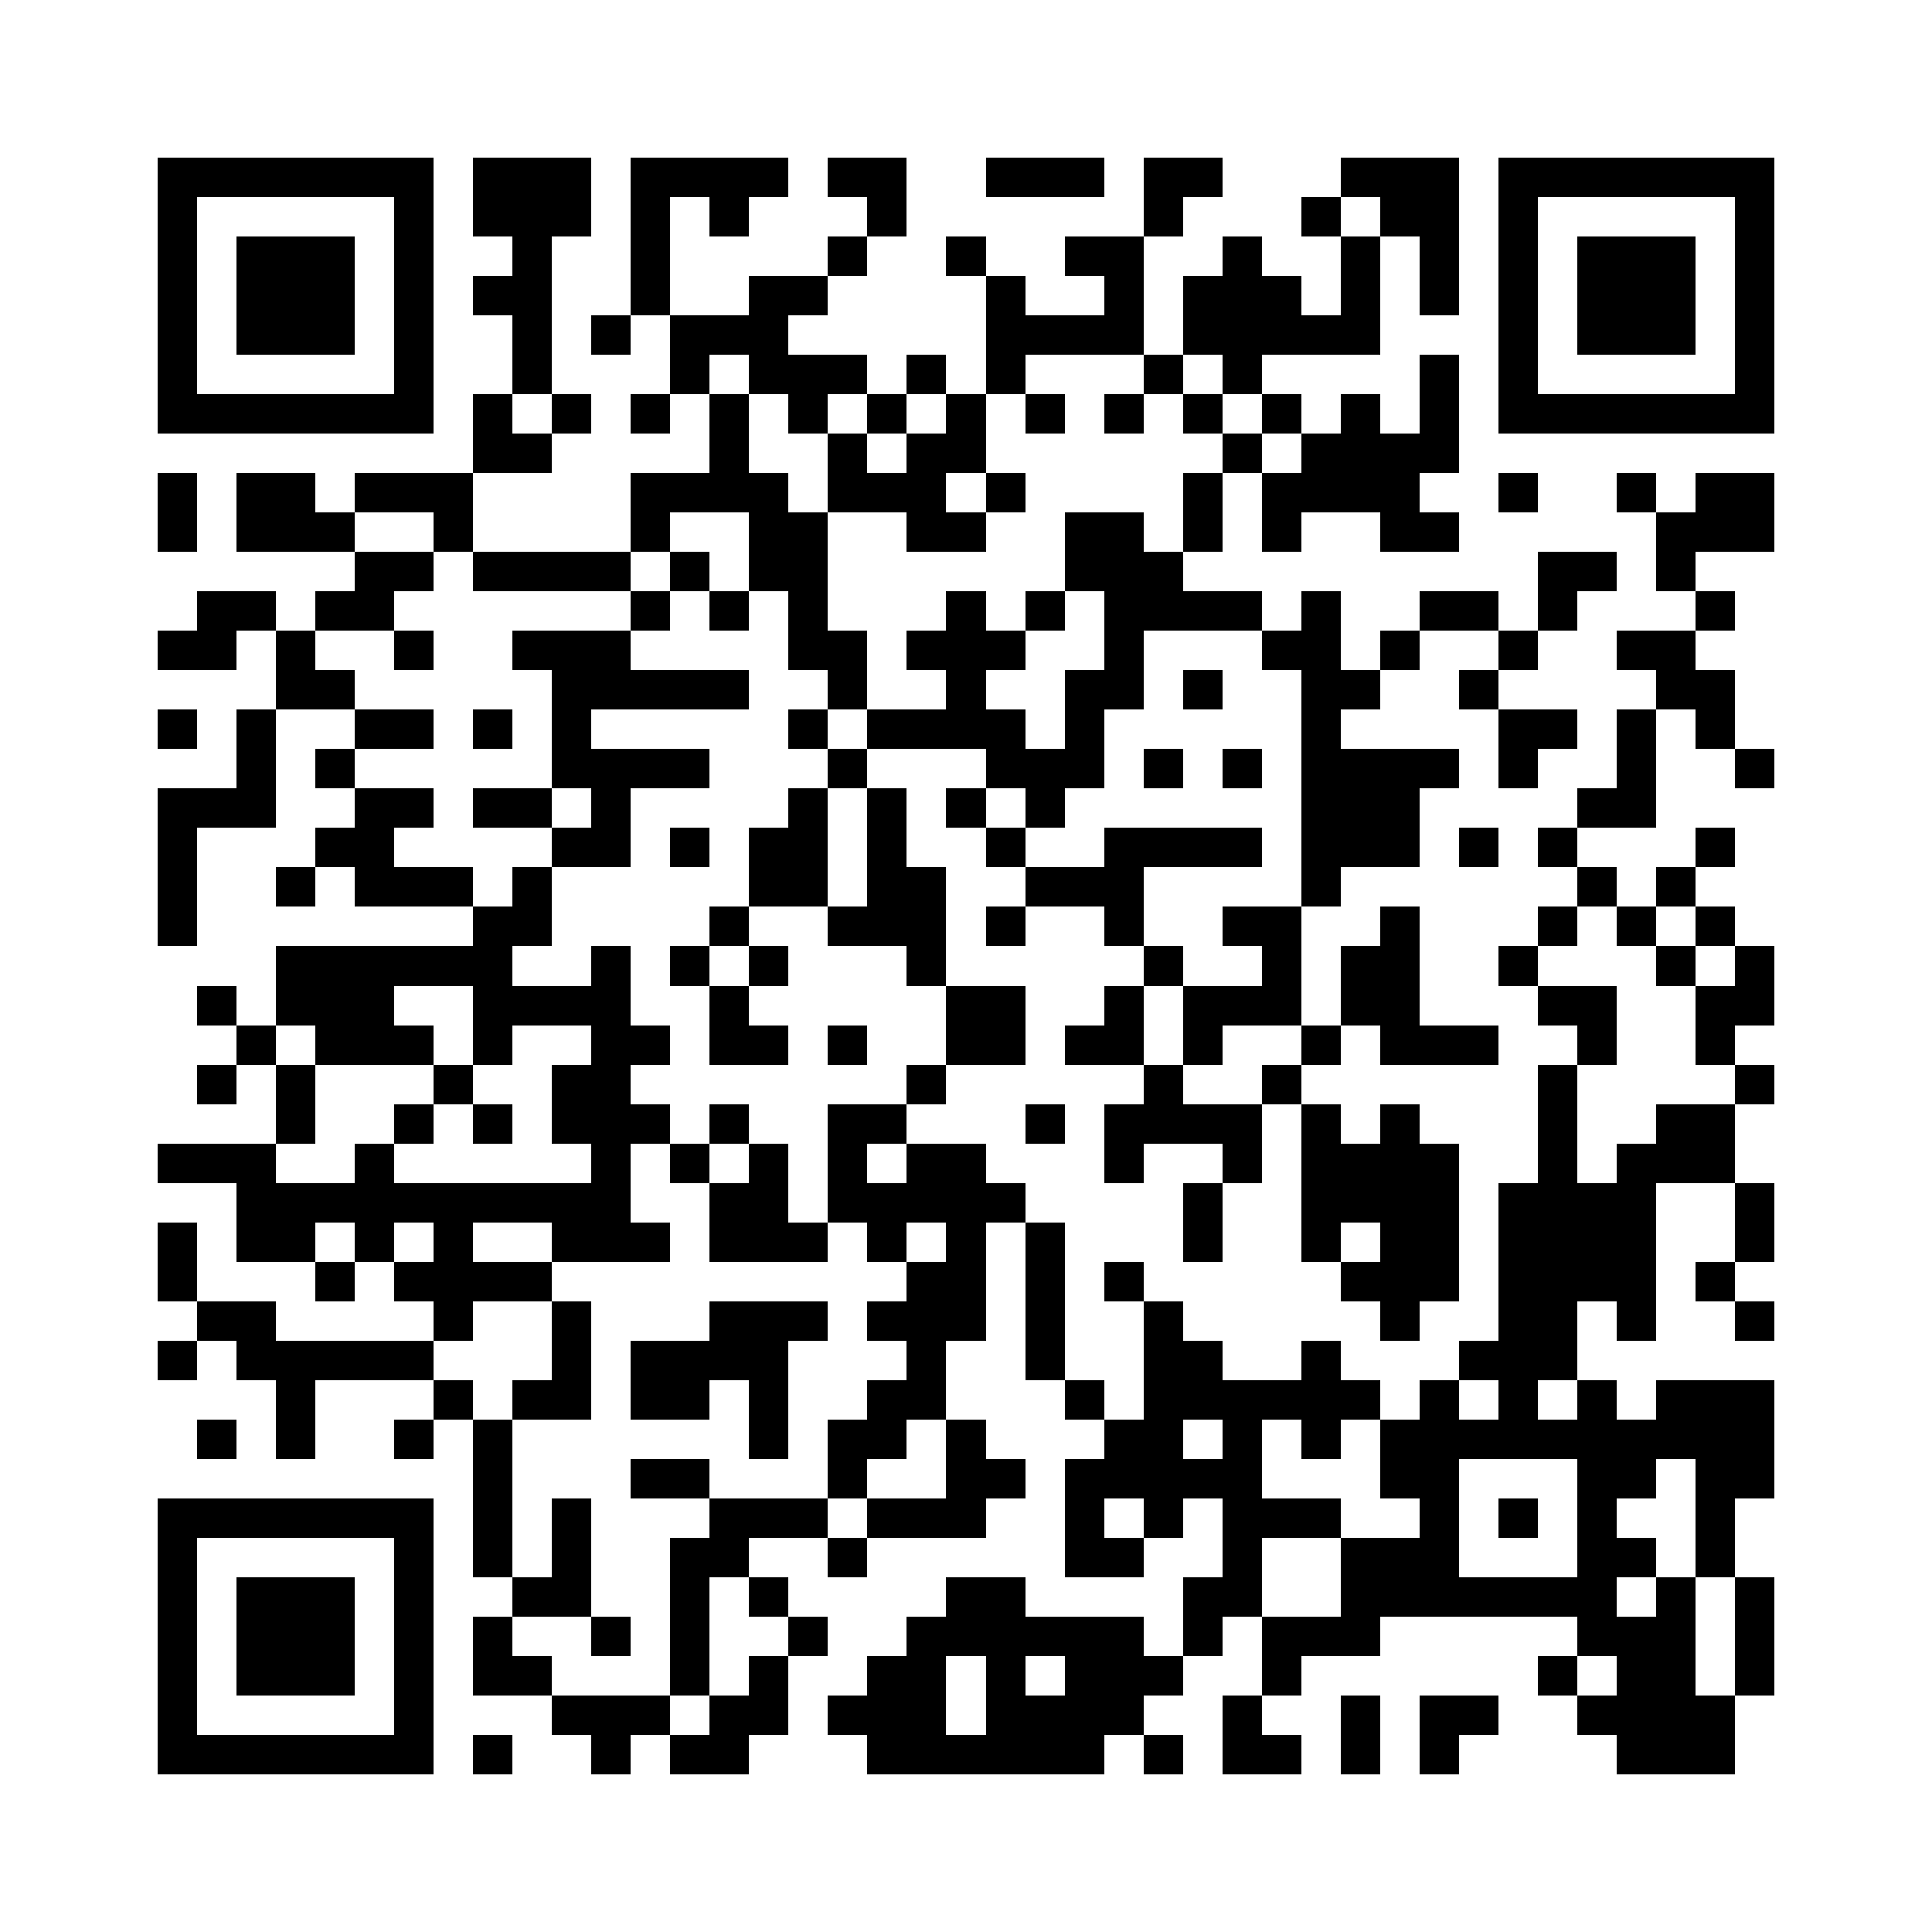
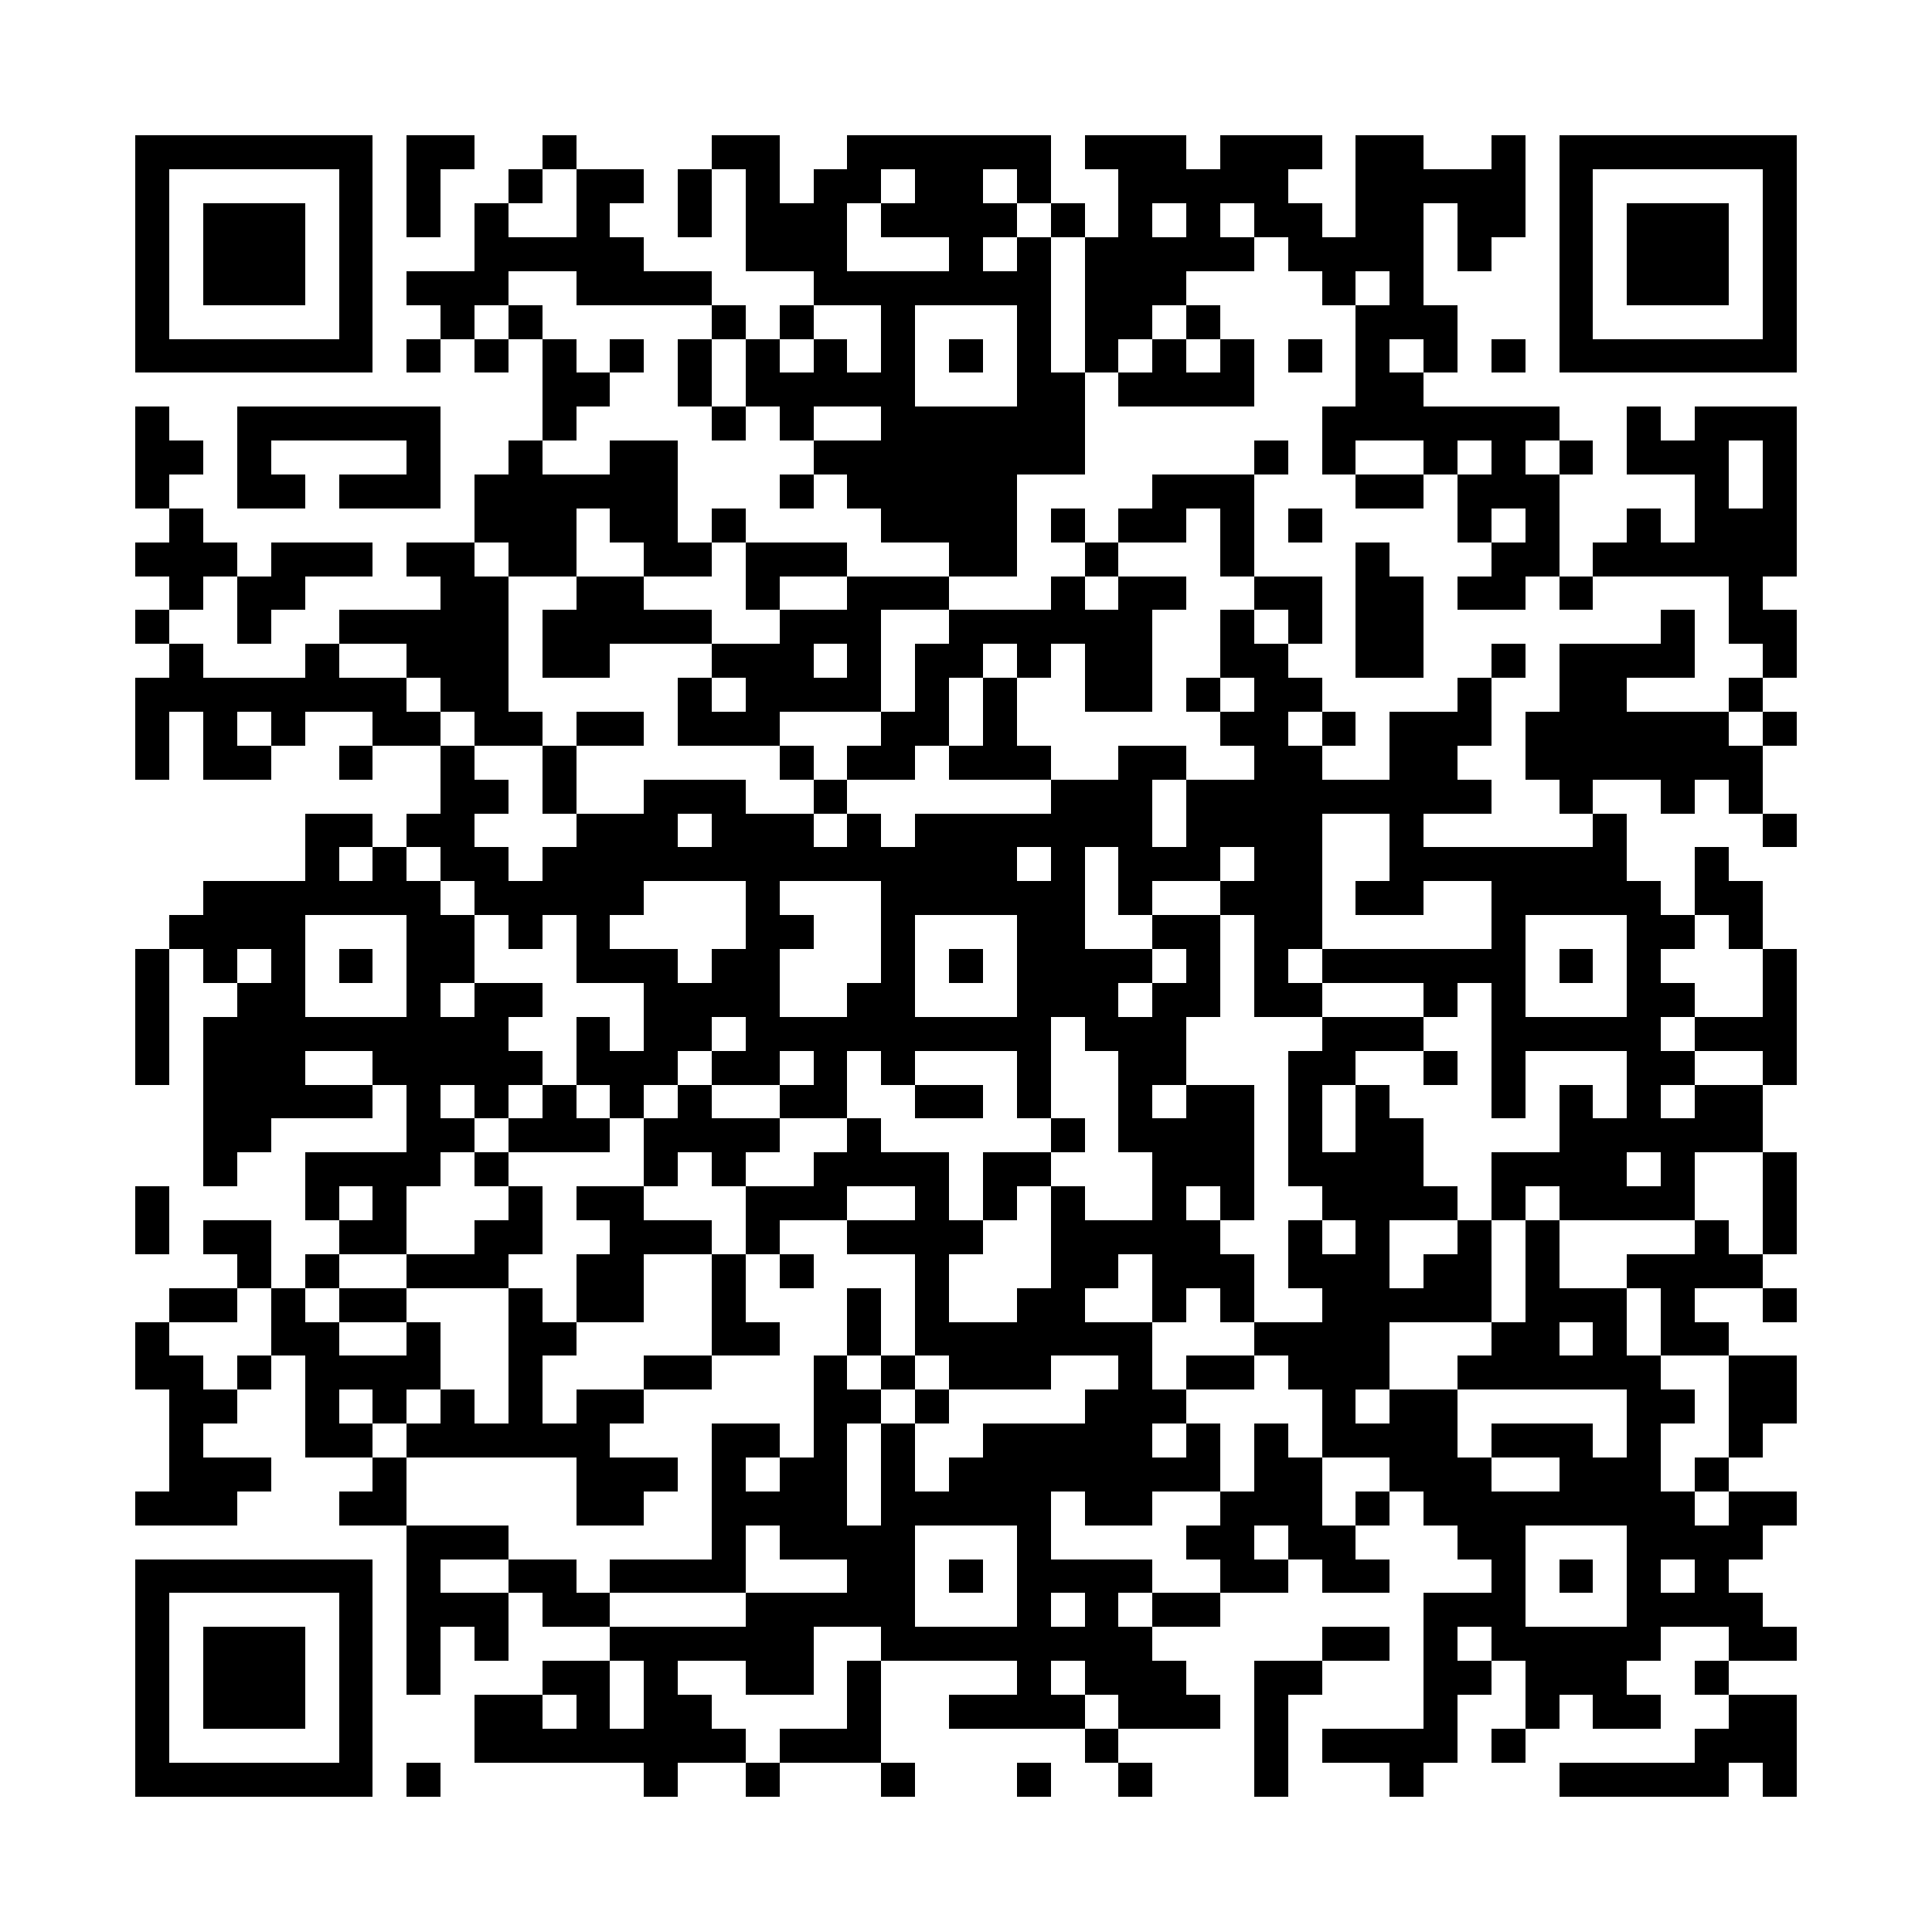
- <svg xmlns="http://www.w3.org/2000/svg" width="264" height="264" viewBox="0 0 49 49" shape-rendering="crispEdges">
-   <path fill="#ffffff" d="M0 0h49v49H0z" />
-   <path stroke="#000000" d="M4 4.5h7m1 0h3m1 0h4m1 0h2m2 0h3m1 0h2m3 0h3m1 0h7M4 5.5h1m5 0h1m1 0h3m1 0h1m1 0h1m3 0h1m6 0h1m3 0h1m1 0h2m1 0h1m5 0h1M4 6.5h1m1 0h3m1 0h1m2 0h1m2 0h1m4 0h1m2 0h1m2 0h2m2 0h1m2 0h1m1 0h1m1 0h1m1 0h3m1 0h1M4 7.5h1m1 0h3m1 0h1m1 0h2m2 0h1m2 0h2m4 0h1m2 0h1m1 0h3m1 0h1m1 0h1m1 0h1m1 0h3m1 0h1M4 8.5h1m1 0h3m1 0h1m2 0h1m1 0h1m1 0h3m5 0h4m1 0h5m3 0h1m1 0h3m1 0h1M4 9.5h1m5 0h1m2 0h1m3 0h1m1 0h3m1 0h1m1 0h1m3 0h1m1 0h1m4 0h1m1 0h1m5 0h1M4 10.5h7m1 0h1m1 0h1m1 0h1m1 0h1m1 0h1m1 0h1m1 0h1m1 0h1m1 0h1m1 0h1m1 0h1m1 0h1m1 0h1m1 0h7M12 11.5h2m4 0h1m2 0h1m1 0h2m6 0h1m1 0h4M4 12.5h1m1 0h2m1 0h3m4 0h4m1 0h3m1 0h1m4 0h1m1 0h4m2 0h1m2 0h1m1 0h2M4 13.5h1m1 0h3m2 0h1m4 0h1m2 0h2m2 0h2m2 0h2m1 0h1m1 0h1m2 0h2m5 0h3M9 14.5h2m1 0h4m1 0h1m1 0h2m6 0h3m9 0h2m1 0h1M5 15.5h2m1 0h2m6 0h1m1 0h1m1 0h1m3 0h1m1 0h1m1 0h4m1 0h1m2 0h2m1 0h1m3 0h1M4 16.5h2m1 0h1m2 0h1m2 0h3m4 0h2m1 0h3m2 0h1m3 0h2m1 0h1m2 0h1m2 0h2M7 17.5h2m5 0h5m2 0h1m2 0h1m2 0h2m1 0h1m2 0h2m2 0h1m4 0h2M4 18.5h1m1 0h1m2 0h2m1 0h1m1 0h1m5 0h1m1 0h4m1 0h1m5 0h1m4 0h2m1 0h1m1 0h1M6 19.5h1m1 0h1m5 0h4m3 0h1m3 0h3m1 0h1m1 0h1m1 0h4m1 0h1m2 0h1m2 0h1M4 20.5h3m2 0h2m1 0h2m1 0h1m4 0h1m1 0h1m1 0h1m1 0h1m6 0h3m4 0h2M4 21.5h1m3 0h2m4 0h2m1 0h1m1 0h2m1 0h1m2 0h1m2 0h4m1 0h3m1 0h1m1 0h1m3 0h1M4 22.5h1m2 0h1m1 0h3m1 0h1m5 0h2m1 0h2m2 0h3m4 0h1m6 0h1m1 0h1M4 23.5h1m7 0h2m4 0h1m2 0h3m1 0h1m2 0h1m2 0h2m2 0h1m3 0h1m1 0h1m1 0h1M7 24.5h6m2 0h1m1 0h1m1 0h1m3 0h1m5 0h1m2 0h1m1 0h2m2 0h1m3 0h1m1 0h1M5 25.5h1m1 0h3m2 0h4m2 0h1m5 0h2m2 0h1m1 0h3m1 0h2m3 0h2m2 0h2M6 26.5h1m1 0h3m1 0h1m2 0h2m1 0h2m1 0h1m2 0h2m1 0h2m1 0h1m2 0h1m1 0h3m2 0h1m2 0h1M5 27.5h1m1 0h1m3 0h1m2 0h2m7 0h1m5 0h1m2 0h1m6 0h1m4 0h1M7 28.5h1m2 0h1m1 0h1m1 0h3m1 0h1m2 0h2m3 0h1m1 0h4m1 0h1m1 0h1m3 0h1m2 0h2M4 29.5h3m2 0h1m5 0h1m1 0h1m1 0h1m1 0h1m1 0h2m3 0h1m2 0h1m1 0h4m2 0h1m1 0h3M6 30.5h10m2 0h2m1 0h5m4 0h1m2 0h4m1 0h4m2 0h1M4 31.5h1m1 0h2m1 0h1m1 0h1m2 0h3m1 0h3m1 0h1m1 0h1m1 0h1m3 0h1m2 0h1m1 0h2m1 0h4m2 0h1M4 32.5h1m3 0h1m1 0h4m9 0h2m1 0h1m1 0h1m5 0h3m1 0h4m1 0h1M5 33.5h2m4 0h1m2 0h1m3 0h3m1 0h3m1 0h1m2 0h1m5 0h1m2 0h2m1 0h1m2 0h1M4 34.5h1m1 0h5m3 0h1m1 0h4m3 0h1m2 0h1m2 0h2m2 0h1m3 0h3M7 35.5h1m3 0h1m1 0h2m1 0h2m1 0h1m2 0h2m3 0h1m1 0h6m1 0h1m1 0h1m1 0h1m1 0h3M5 36.5h1m1 0h1m2 0h1m1 0h1m6 0h1m1 0h2m1 0h1m3 0h2m1 0h1m1 0h1m1 0h10M12 37.5h1m3 0h2m3 0h1m2 0h2m1 0h5m3 0h2m3 0h2m1 0h2M4 38.5h7m1 0h1m1 0h1m3 0h3m1 0h3m2 0h1m1 0h1m1 0h3m2 0h1m1 0h1m1 0h1m2 0h1M4 39.5h1m5 0h1m1 0h1m1 0h1m2 0h2m2 0h1m5 0h2m2 0h1m2 0h3m3 0h2m1 0h1M4 40.5h1m1 0h3m1 0h1m2 0h2m2 0h1m1 0h1m4 0h2m4 0h2m2 0h7m1 0h1m1 0h1M4 41.5h1m1 0h3m1 0h1m1 0h1m2 0h1m1 0h1m2 0h1m2 0h6m1 0h1m1 0h3m5 0h3m1 0h1M4 42.5h1m1 0h3m1 0h1m1 0h2m3 0h1m1 0h1m2 0h2m1 0h1m1 0h3m2 0h1m6 0h1m1 0h2m1 0h1M4 43.5h1m5 0h1m3 0h3m1 0h2m1 0h3m1 0h4m2 0h1m2 0h1m1 0h2m2 0h4M4 44.5h7m1 0h1m2 0h1m1 0h2m3 0h6m1 0h1m1 0h2m1 0h1m1 0h1m4 0h3" />
+ <svg xmlns="http://www.w3.org/2000/svg" width="264" height="264" viewBox="0 0 57 57" shape-rendering="crispEdges">
+   <path fill="#ffffff" d="M0 0h57v57H0z" />
+   <path stroke="#000000" d="M4 4.5h7m1 0h2m2 0h1m4 0h2m2 0h6m1 0h3m1 0h3m1 0h2m2 0h1m1 0h7M4 5.5h1m5 0h1m1 0h1m2 0h1m1 0h2m1 0h1m1 0h1m1 0h2m1 0h2m1 0h1m2 0h5m2 0h5m1 0h1m5 0h1M4 6.5h1m1 0h3m1 0h1m1 0h1m1 0h1m2 0h1m2 0h1m1 0h3m1 0h4m1 0h1m1 0h1m1 0h1m1 0h2m1 0h2m1 0h2m1 0h1m1 0h3m1 0h1M4 7.5h1m1 0h3m1 0h1m3 0h5m3 0h3m3 0h1m1 0h1m1 0h5m1 0h4m1 0h1m2 0h1m1 0h3m1 0h1M4 8.5h1m1 0h3m1 0h1m1 0h3m2 0h4m3 0h7m1 0h3m4 0h1m1 0h1m4 0h1m1 0h3m1 0h1M4 9.5h1m5 0h1m2 0h1m1 0h1m5 0h1m1 0h1m2 0h1m3 0h1m1 0h2m1 0h1m4 0h3m3 0h1m5 0h1M4 10.5h7m1 0h1m1 0h1m1 0h1m1 0h1m1 0h1m1 0h1m1 0h1m1 0h1m1 0h1m1 0h1m1 0h1m1 0h1m1 0h1m1 0h1m1 0h1m1 0h1m1 0h1m1 0h7M16 11.5h2m2 0h1m1 0h5m3 0h2m1 0h4m3 0h2M4 12.5h1m2 0h6m3 0h1m4 0h1m1 0h1m2 0h6m7 0h7m2 0h1m1 0h3M4 13.5h2m1 0h1m4 0h1m2 0h1m2 0h2m4 0h8m5 0h1m1 0h1m2 0h1m1 0h1m1 0h1m1 0h3m1 0h1M4 14.5h1m2 0h2m1 0h3m1 0h6m3 0h1m1 0h5m4 0h3m3 0h2m1 0h3m4 0h1m1 0h1M5 15.5h1m8 0h3m1 0h2m1 0h1m4 0h4m1 0h1m1 0h2m1 0h1m1 0h1m4 0h1m1 0h1m2 0h1m1 0h3M4 16.5h3m1 0h3m1 0h2m1 0h2m2 0h2m1 0h3m3 0h2m2 0h1m3 0h1m3 0h1m3 0h2m1 0h6M5 17.5h1m1 0h2m4 0h2m2 0h2m3 0h1m2 0h3m3 0h1m1 0h2m2 0h2m1 0h2m1 0h2m1 0h1m4 0h1M4 18.5h1m2 0h1m2 0h5m1 0h5m2 0h3m2 0h6m2 0h1m1 0h1m1 0h2m7 0h1m1 0h2M5 19.5h1m3 0h1m2 0h3m1 0h2m3 0h3m1 0h1m1 0h2m1 0h1m1 0h2m2 0h2m2 0h2m2 0h1m1 0h4m2 0h1M4 20.5h8m1 0h2m5 0h1m1 0h4m1 0h1m1 0h1m2 0h2m1 0h1m1 0h2m4 0h1m2 0h2m3 0h1M4 21.5h1m1 0h1m1 0h1m2 0h2m1 0h2m1 0h2m1 0h3m3 0h2m1 0h1m6 0h2m1 0h1m1 0h3m1 0h6m1 0h1M4 22.5h1m1 0h2m2 0h1m2 0h1m2 0h1m6 0h1m1 0h2m1 0h3m2 0h2m2 0h2m2 0h2m2 0h7M13 23.5h2m1 0h1m2 0h3m2 0h1m6 0h3m1 0h9m2 0h1m2 0h1m1 0h1M9 24.5h2m1 0h2m3 0h3m1 0h3m1 0h1m1 0h7m1 0h4m2 0h1m5 0h1m4 0h1M9 25.5h1m1 0h1m1 0h2m1 0h14m1 0h1m1 0h3m1 0h2m2 0h7m2 0h1M6 26.5h7m1 0h5m3 0h1m3 0h6m1 0h1m2 0h3m1 0h2m2 0h5m1 0h2M5 27.5h4m3 0h2m1 0h1m1 0h1m4 0h2m2 0h1m3 0h2m2 0h2m1 0h2m5 0h1m3 0h2m1 0h1M4 28.5h1m1 0h1m1 0h1m1 0h1m1 0h2m3 0h3m1 0h2m3 0h1m1 0h1m1 0h4m1 0h1m1 0h1m1 0h6m1 0h1m1 0h1m3 0h1M4 29.5h1m2 0h2m3 0h1m1 0h2m3 0h4m2 0h2m3 0h3m1 0h2m1 0h2m3 0h1m1 0h1m3 0h2m2 0h1M4 30.5h1m1 0h9m2 0h1m1 0h2m1 0h9m1 0h3m4 0h3m2 0h5m1 0h3M4 31.5h1m1 0h3m2 0h5m1 0h3m1 0h2m1 0h1m1 0h1m3 0h1m2 0h2m3 0h2m2 0h1m1 0h1m3 0h2m2 0h1M6 32.5h5m1 0h1m1 0h1m1 0h1m1 0h1m1 0h1m2 0h2m2 0h2m1 0h1m2 0h1m1 0h2m1 0h1m1 0h1m3 0h1m1 0h1m1 0h1m1 0h2M6 33.5h2m4 0h2m1 0h3m1 0h4m2 0h1m5 0h1m1 0h4m1 0h1m1 0h2m4 0h6M6 34.5h1m2 0h4m1 0h1m4 0h1m1 0h1m2 0h4m1 0h2m3 0h3m1 0h4m2 0h4m1 0h1m2 0h1M4 35.5h1m4 0h1m1 0h1m3 0h1m1 0h2m3 0h3m2 0h1m1 0h1m1 0h1m2 0h1m1 0h1m2 0h4m1 0h1m1 0h4m2 0h1M4 36.5h1m1 0h2m2 0h2m2 0h2m2 0h3m1 0h1m2 0h4m2 0h5m2 0h1m1 0h1m2 0h1m1 0h1m4 0h1m1 0h1M7 37.5h1m1 0h1m2 0h3m2 0h2m2 0h1m1 0h1m3 0h1m3 0h2m1 0h3m1 0h3m1 0h2m1 0h1m2 0h4M5 38.5h2m1 0h1m1 0h2m3 0h1m1 0h2m2 0h1m3 0h1m1 0h1m2 0h2m2 0h1m1 0h1m2 0h5m1 0h3m1 0h1m2 0h1M4 39.5h1m3 0h2m2 0h1m2 0h2m4 0h2m2 0h1m1 0h7m3 0h4m3 0h2m1 0h1m1 0h2M4 40.5h2m1 0h1m1 0h4m2 0h1m3 0h2m3 0h1m1 0h1m1 0h3m2 0h1m1 0h2m1 0h3m2 0h6m2 0h2M5 41.5h2m2 0h1m1 0h1m1 0h1m1 0h1m1 0h2m5 0h2m1 0h1m4 0h3m4 0h1m1 0h2m5 0h2m1 0h2M5 42.5h1m3 0h2m1 0h6m3 0h2m1 0h1m1 0h1m2 0h5m1 0h1m1 0h1m1 0h4m1 0h3m1 0h1m2 0h1M5 43.5h3m3 0h1m5 0h3m1 0h1m1 0h2m1 0h1m1 0h8m1 0h2m2 0h3m2 0h3m1 0h1M4 44.5h3m3 0h2m5 0h2m2 0h4m1 0h5m1 0h2m2 0h3m1 0h1m1 0h8m1 0h2M12 45.5h3m6 0h1m1 0h4m3 0h1m4 0h2m1 0h2m3 0h2m3 0h4M4 46.5h7m1 0h1m2 0h2m1 0h4m3 0h2m1 0h1m1 0h4m2 0h2m1 0h2m3 0h1m1 0h1m1 0h1m1 0h1M4 47.5h1m5 0h1m1 0h3m1 0h2m4 0h5m3 0h1m1 0h1m1 0h2m6 0h3m3 0h4M4 48.5h1m1 0h3m1 0h1m1 0h1m1 0h1m3 0h6m2 0h8m5 0h2m1 0h1m1 0h5m2 0h2M4 49.5h1m1 0h3m1 0h1m1 0h1m3 0h2m1 0h1m2 0h2m1 0h1m4 0h1m1 0h3m2 0h2m3 0h2m1 0h3m2 0h1M4 50.5h1m1 0h3m1 0h1m3 0h2m1 0h1m1 0h2m4 0h1m2 0h4m1 0h3m1 0h1m4 0h1m2 0h1m1 0h2m2 0h2M4 51.5h1m5 0h1m3 0h8m1 0h3m6 0h1m4 0h1m1 0h4m1 0h1m5 0h3M4 52.5h7m1 0h1m6 0h1m2 0h1m3 0h1m3 0h1m2 0h1m3 0h1m3 0h1m4 0h5m1 0h1" />
</svg>
